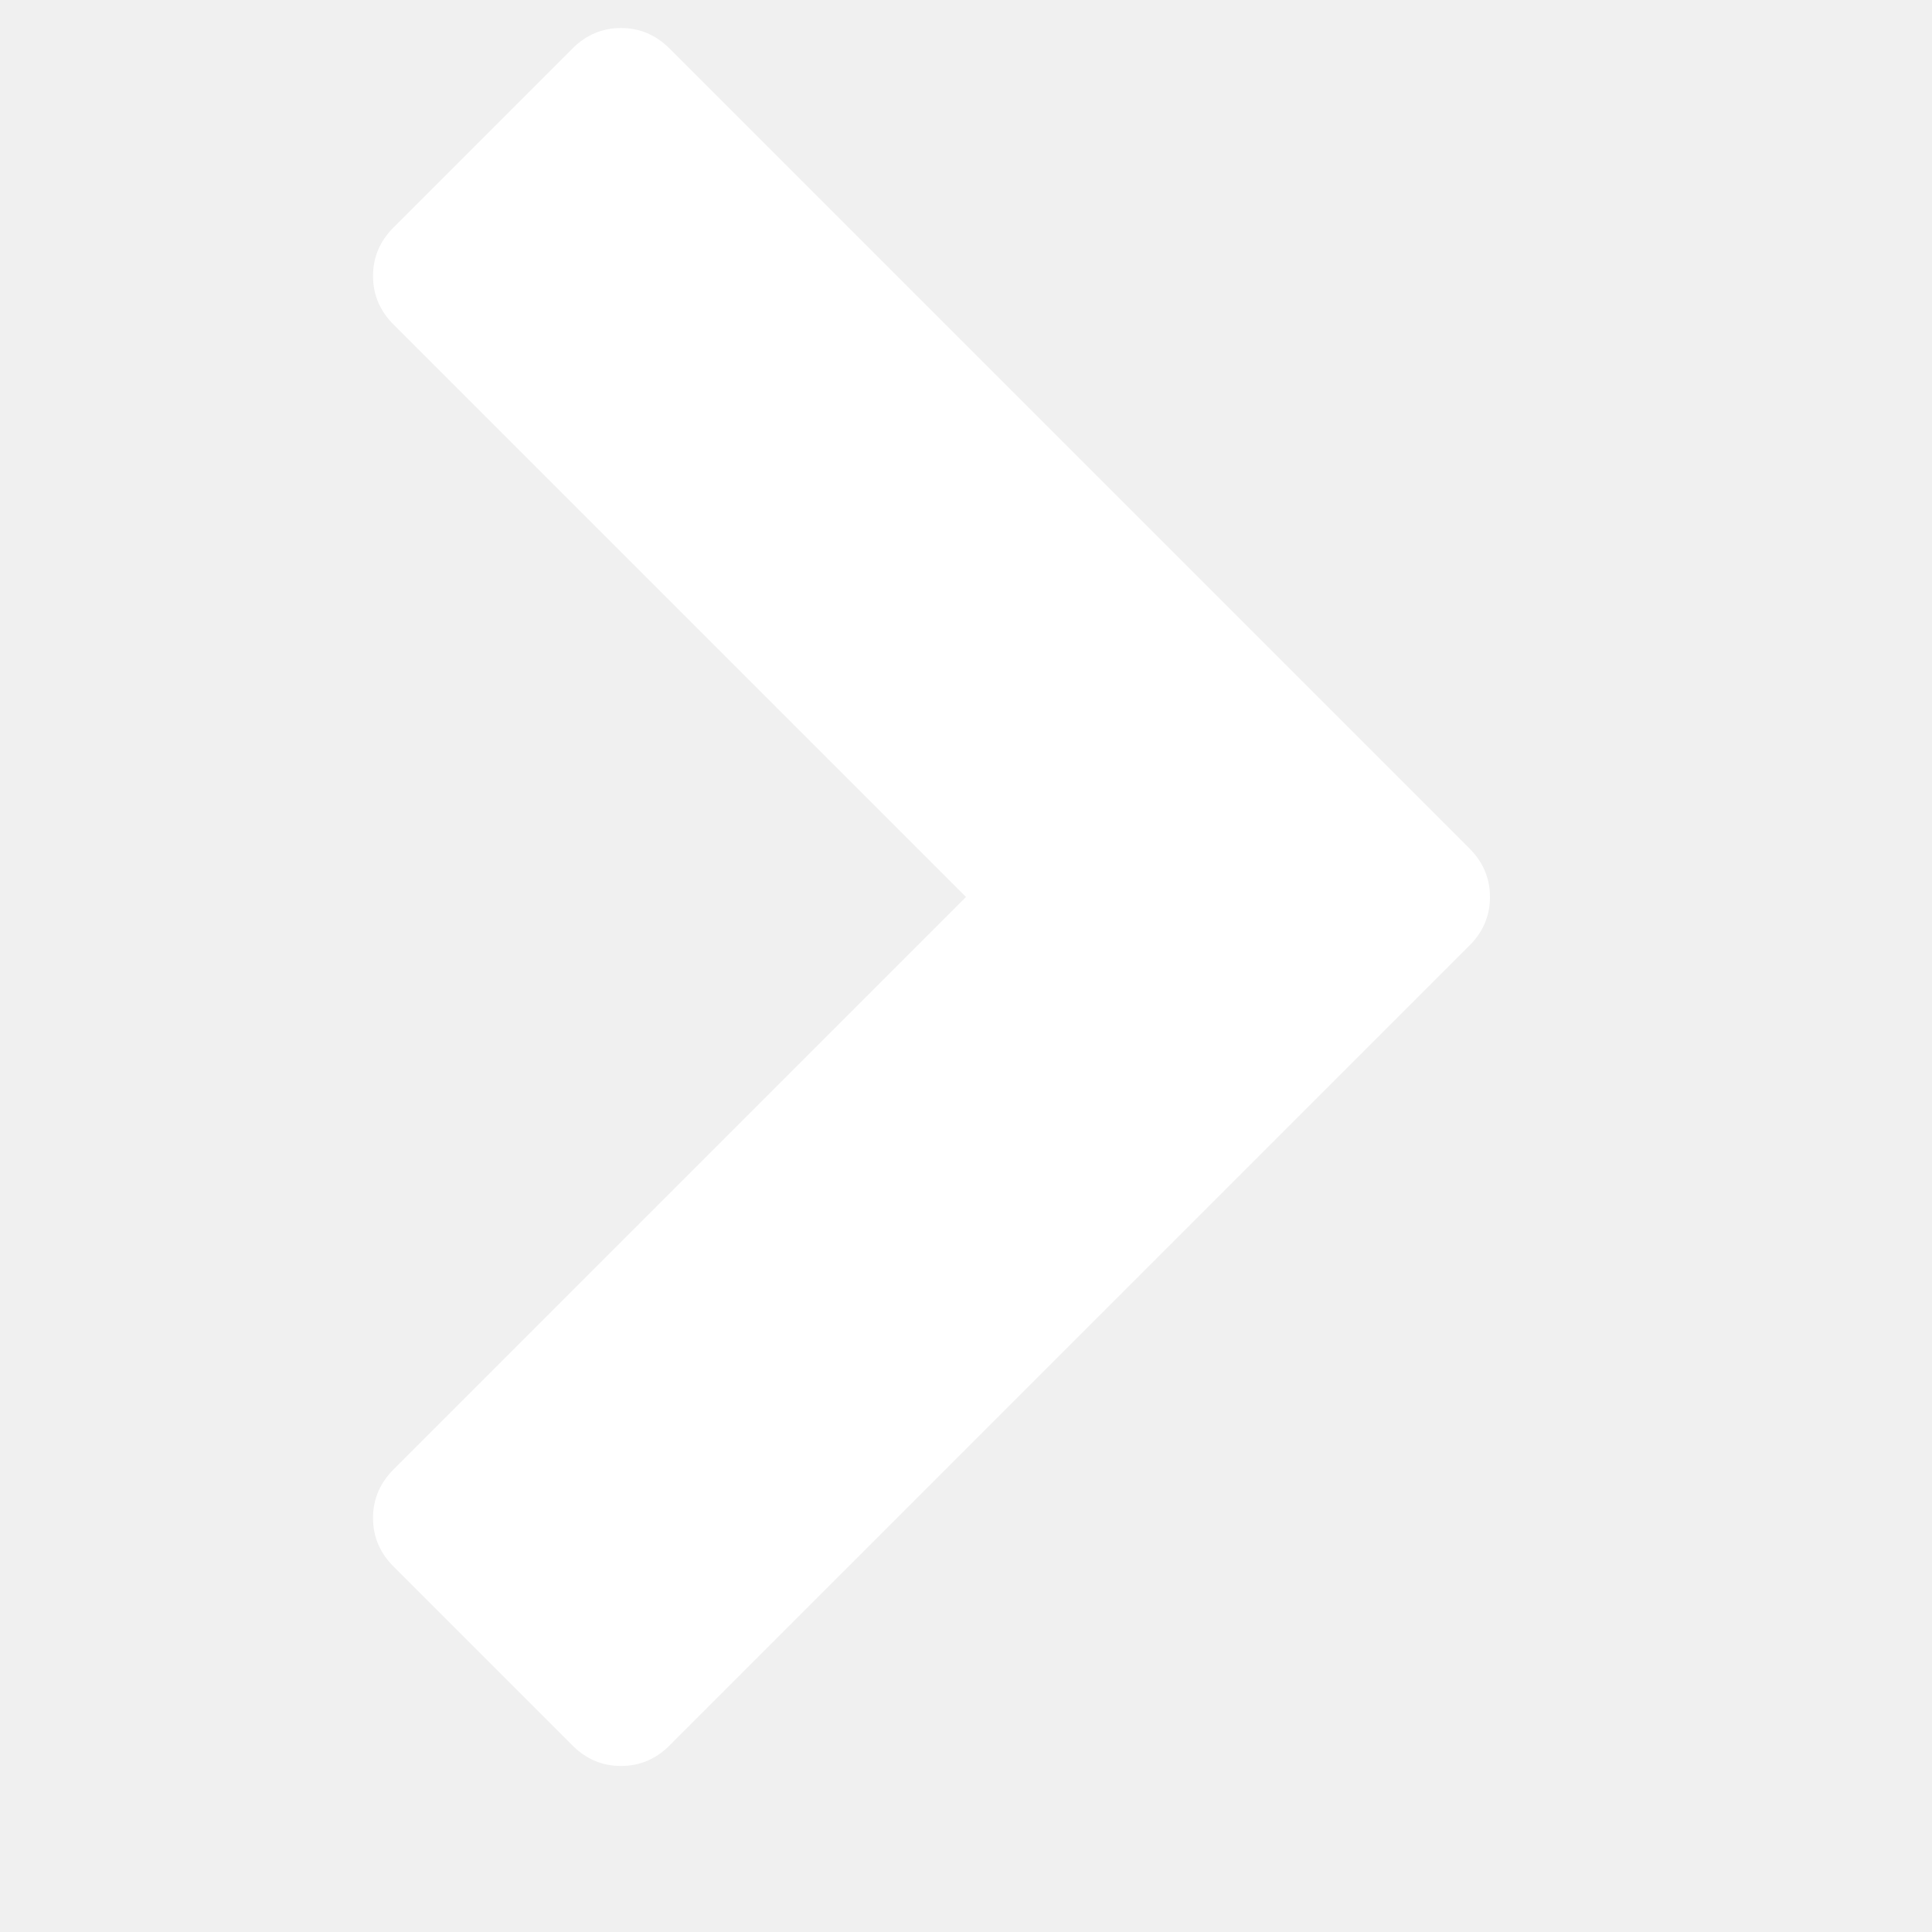
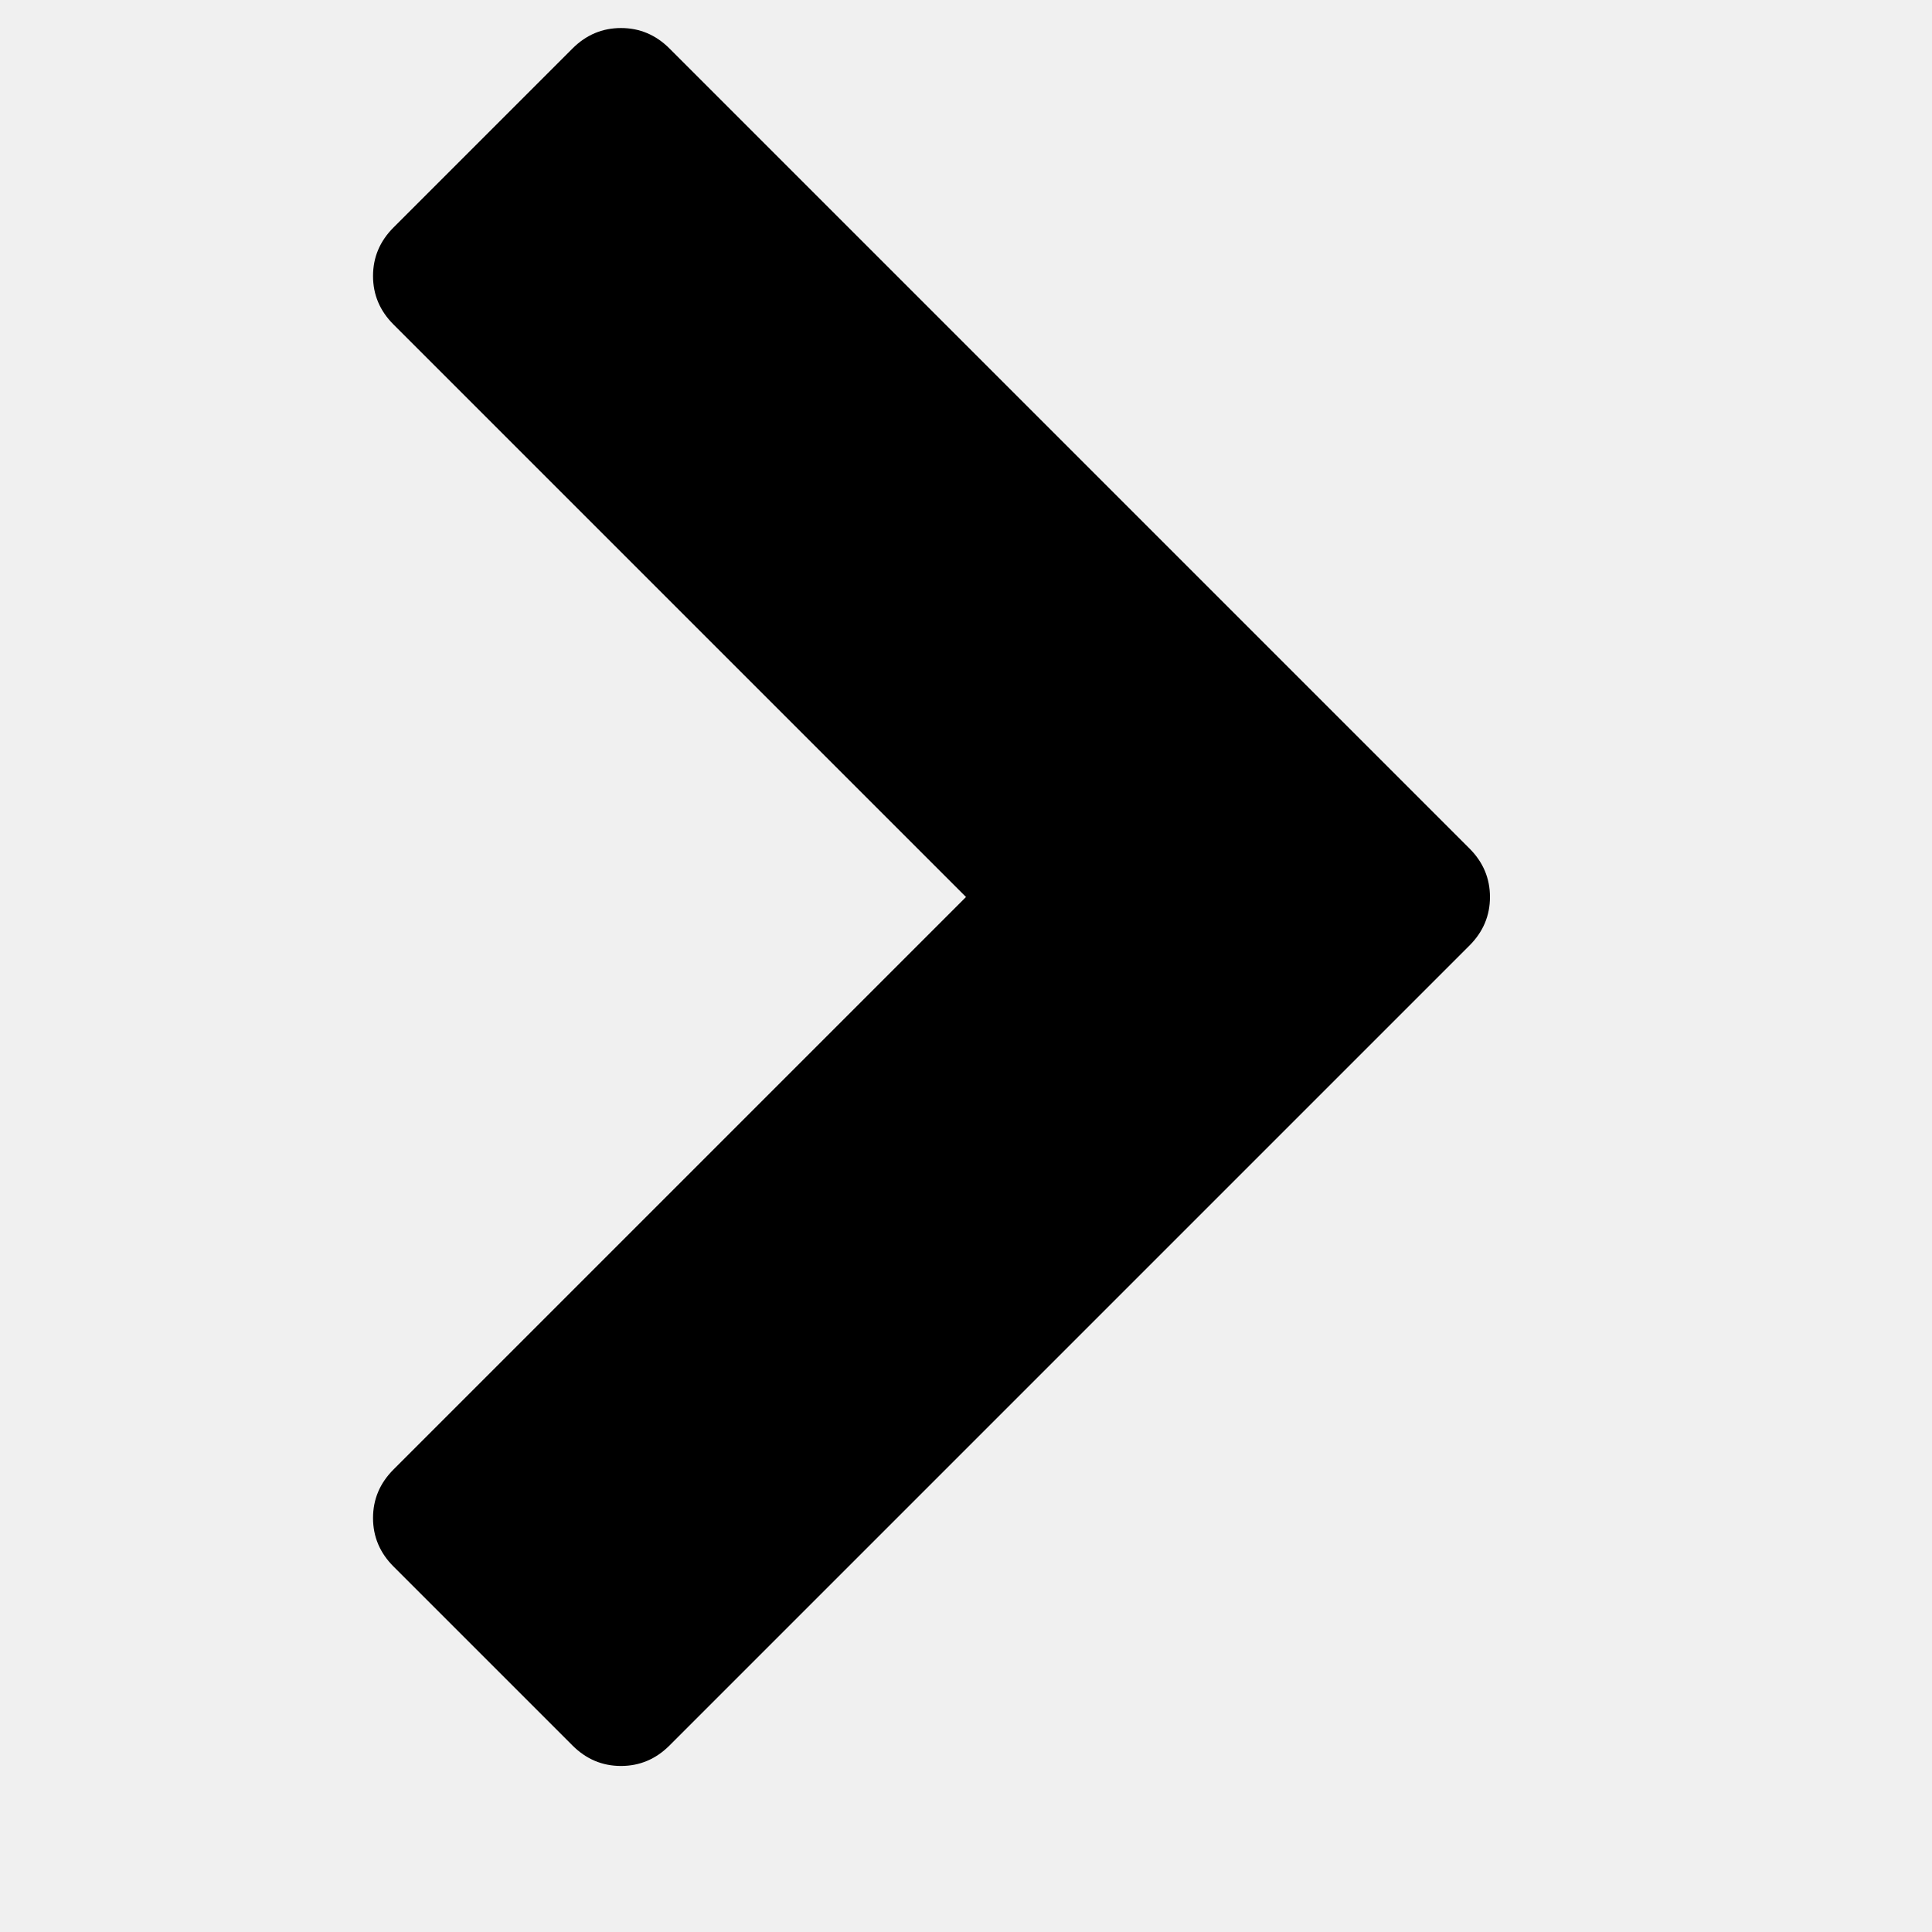
<svg xmlns="http://www.w3.org/2000/svg" width="13" height="13" viewBox="0 0 1792 1792">
-   <path fill="#ffffff" d="M1363 877l-742 742q-19 19-45 19t-45-19l-166-166q-19-19-19-45t19-45l531-531-531-531q-19-19-19-45t19-45l166-166q19-19 45-19t45 19l742 742q19 19 19 45t-19 45z" />
+   <path fill="#fff;fff" d="M1363 877l-742 742q-19 19-45 19t-45-19l-166-166q-19-19-19-45t19-45l531-531-531-531q-19-19-19-45t19-45l166-166q19-19 45-19t45 19l742 742q19 19 19 45t-19 45z" />
</svg>
